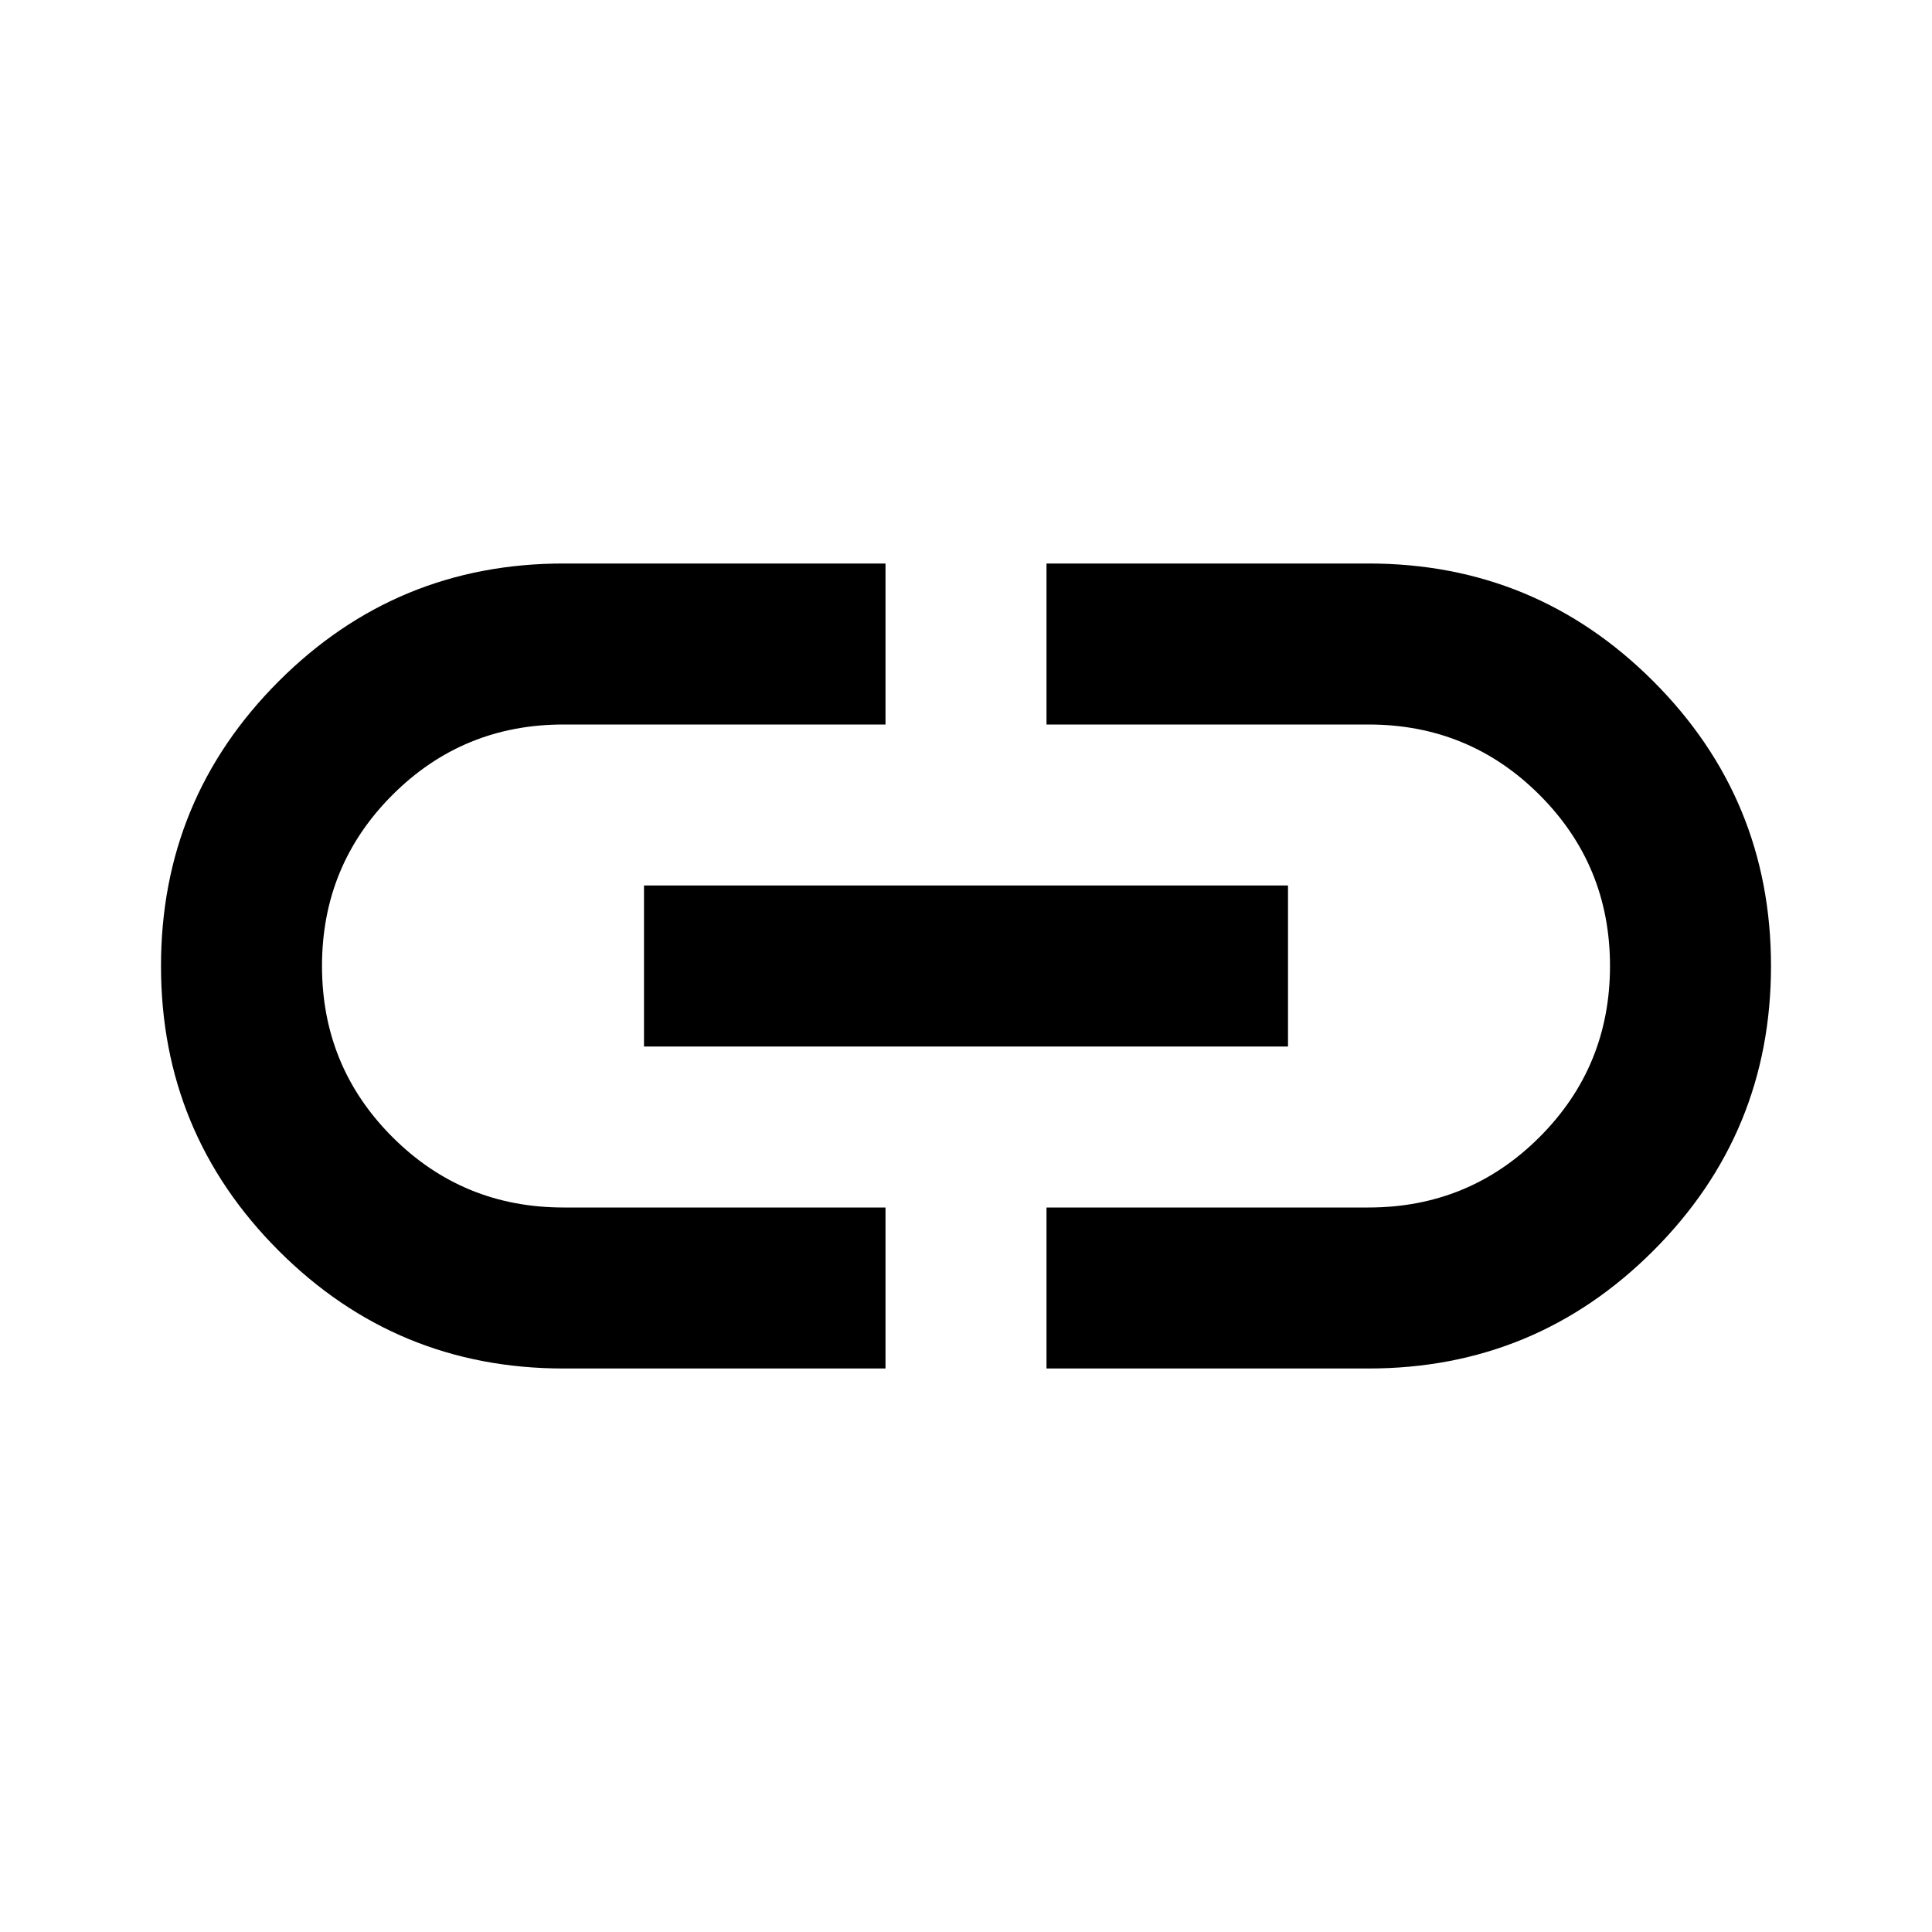
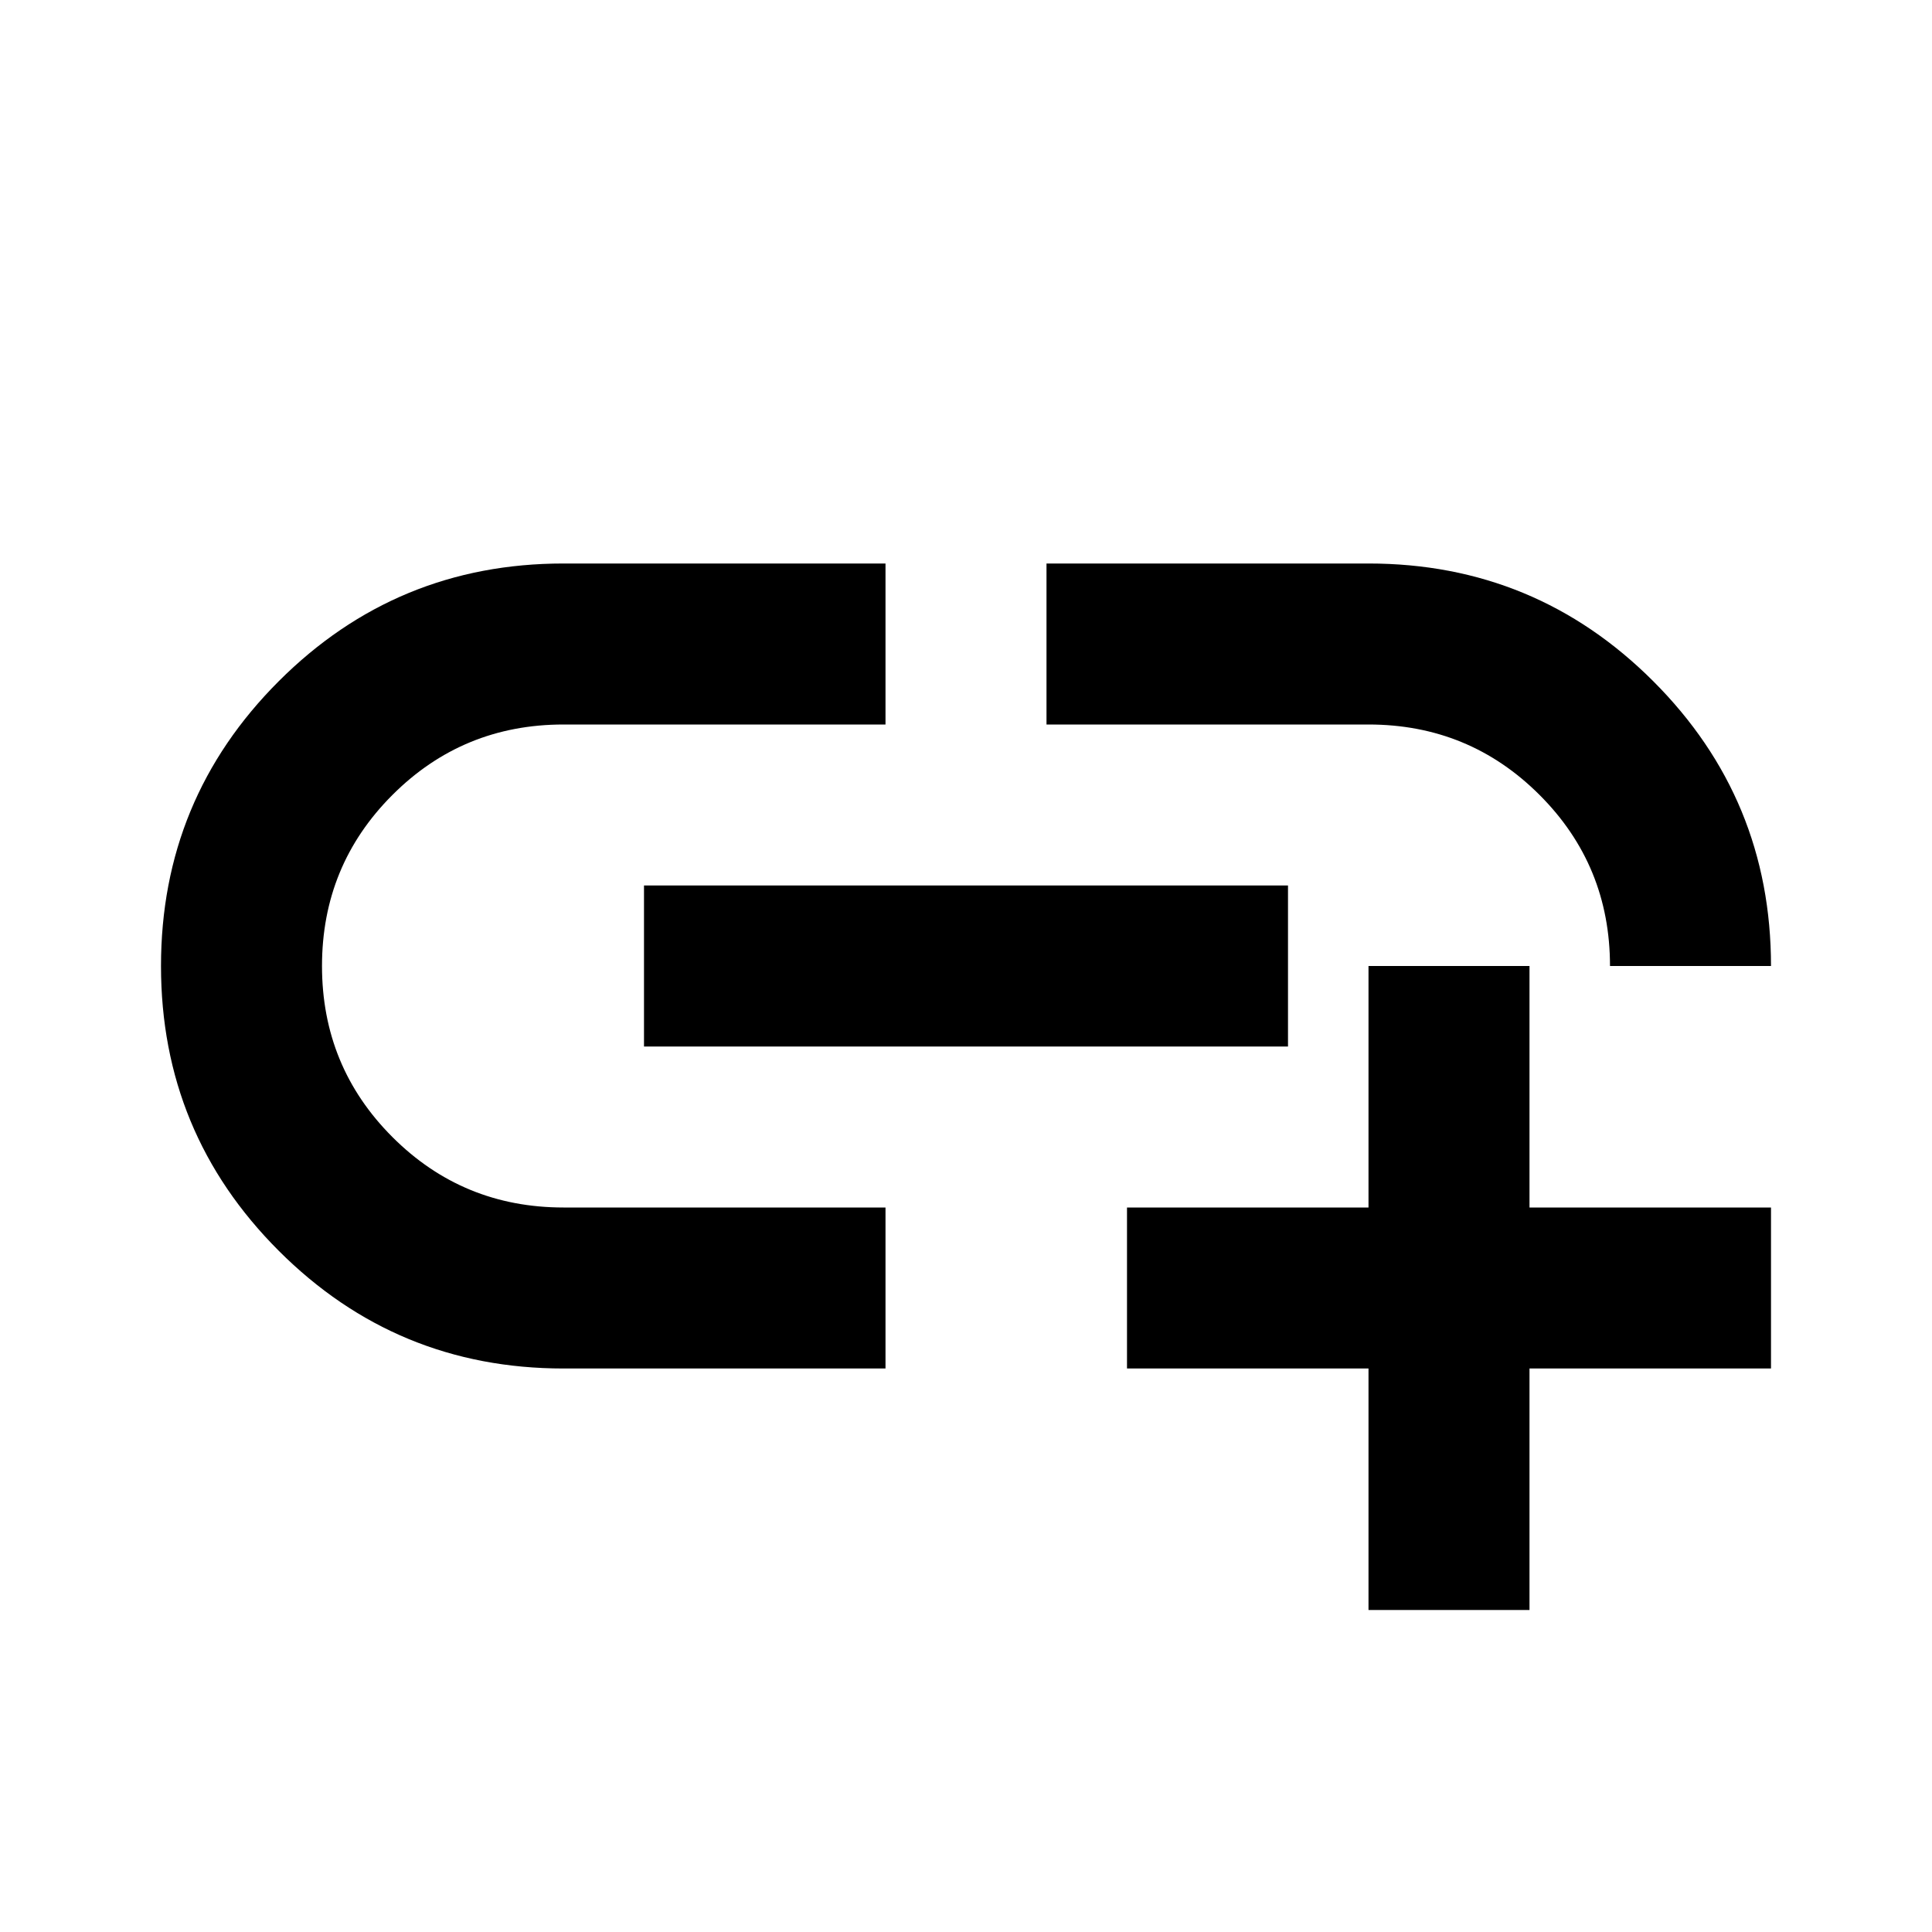
<svg xmlns="http://www.w3.org/2000/svg" height="24px" viewBox="0 -960 960 960" width="24px" fill="#000000">
-   <path d="M440-280H280q-83 0-141.5-58.5T80-480q0-83 58.5-141.5T280-680h160v80H280q-50 0-85 35t-35 85q0 50 35 85t85 35h160v80ZM320-440v-80h320v80H320Zm200 160v-80h160q50 0 85-35t35-85q0-50-35-85t-85-35H520v-80h160q83 0 141.5 58.5T880-480q0 83-58.5 141.5T680-280H520Z" />
+   <path d="M680-160v-120H560v-80h120v-120h80v120h120v80H760v120h-80ZM440-280H280q-83 0-141.5-58.5T80-480q0-83 58.5-141.5T280-680h160v80H280q-50 0-85 35t-35 85q0 50 35 85t85 35h160v80ZM320-440v-80h320v80H320Zm560-40h-80q0-50-35-85t-85-35H520v-80h160q83 0 141.5 58.5T880-480Z" />
</svg>
